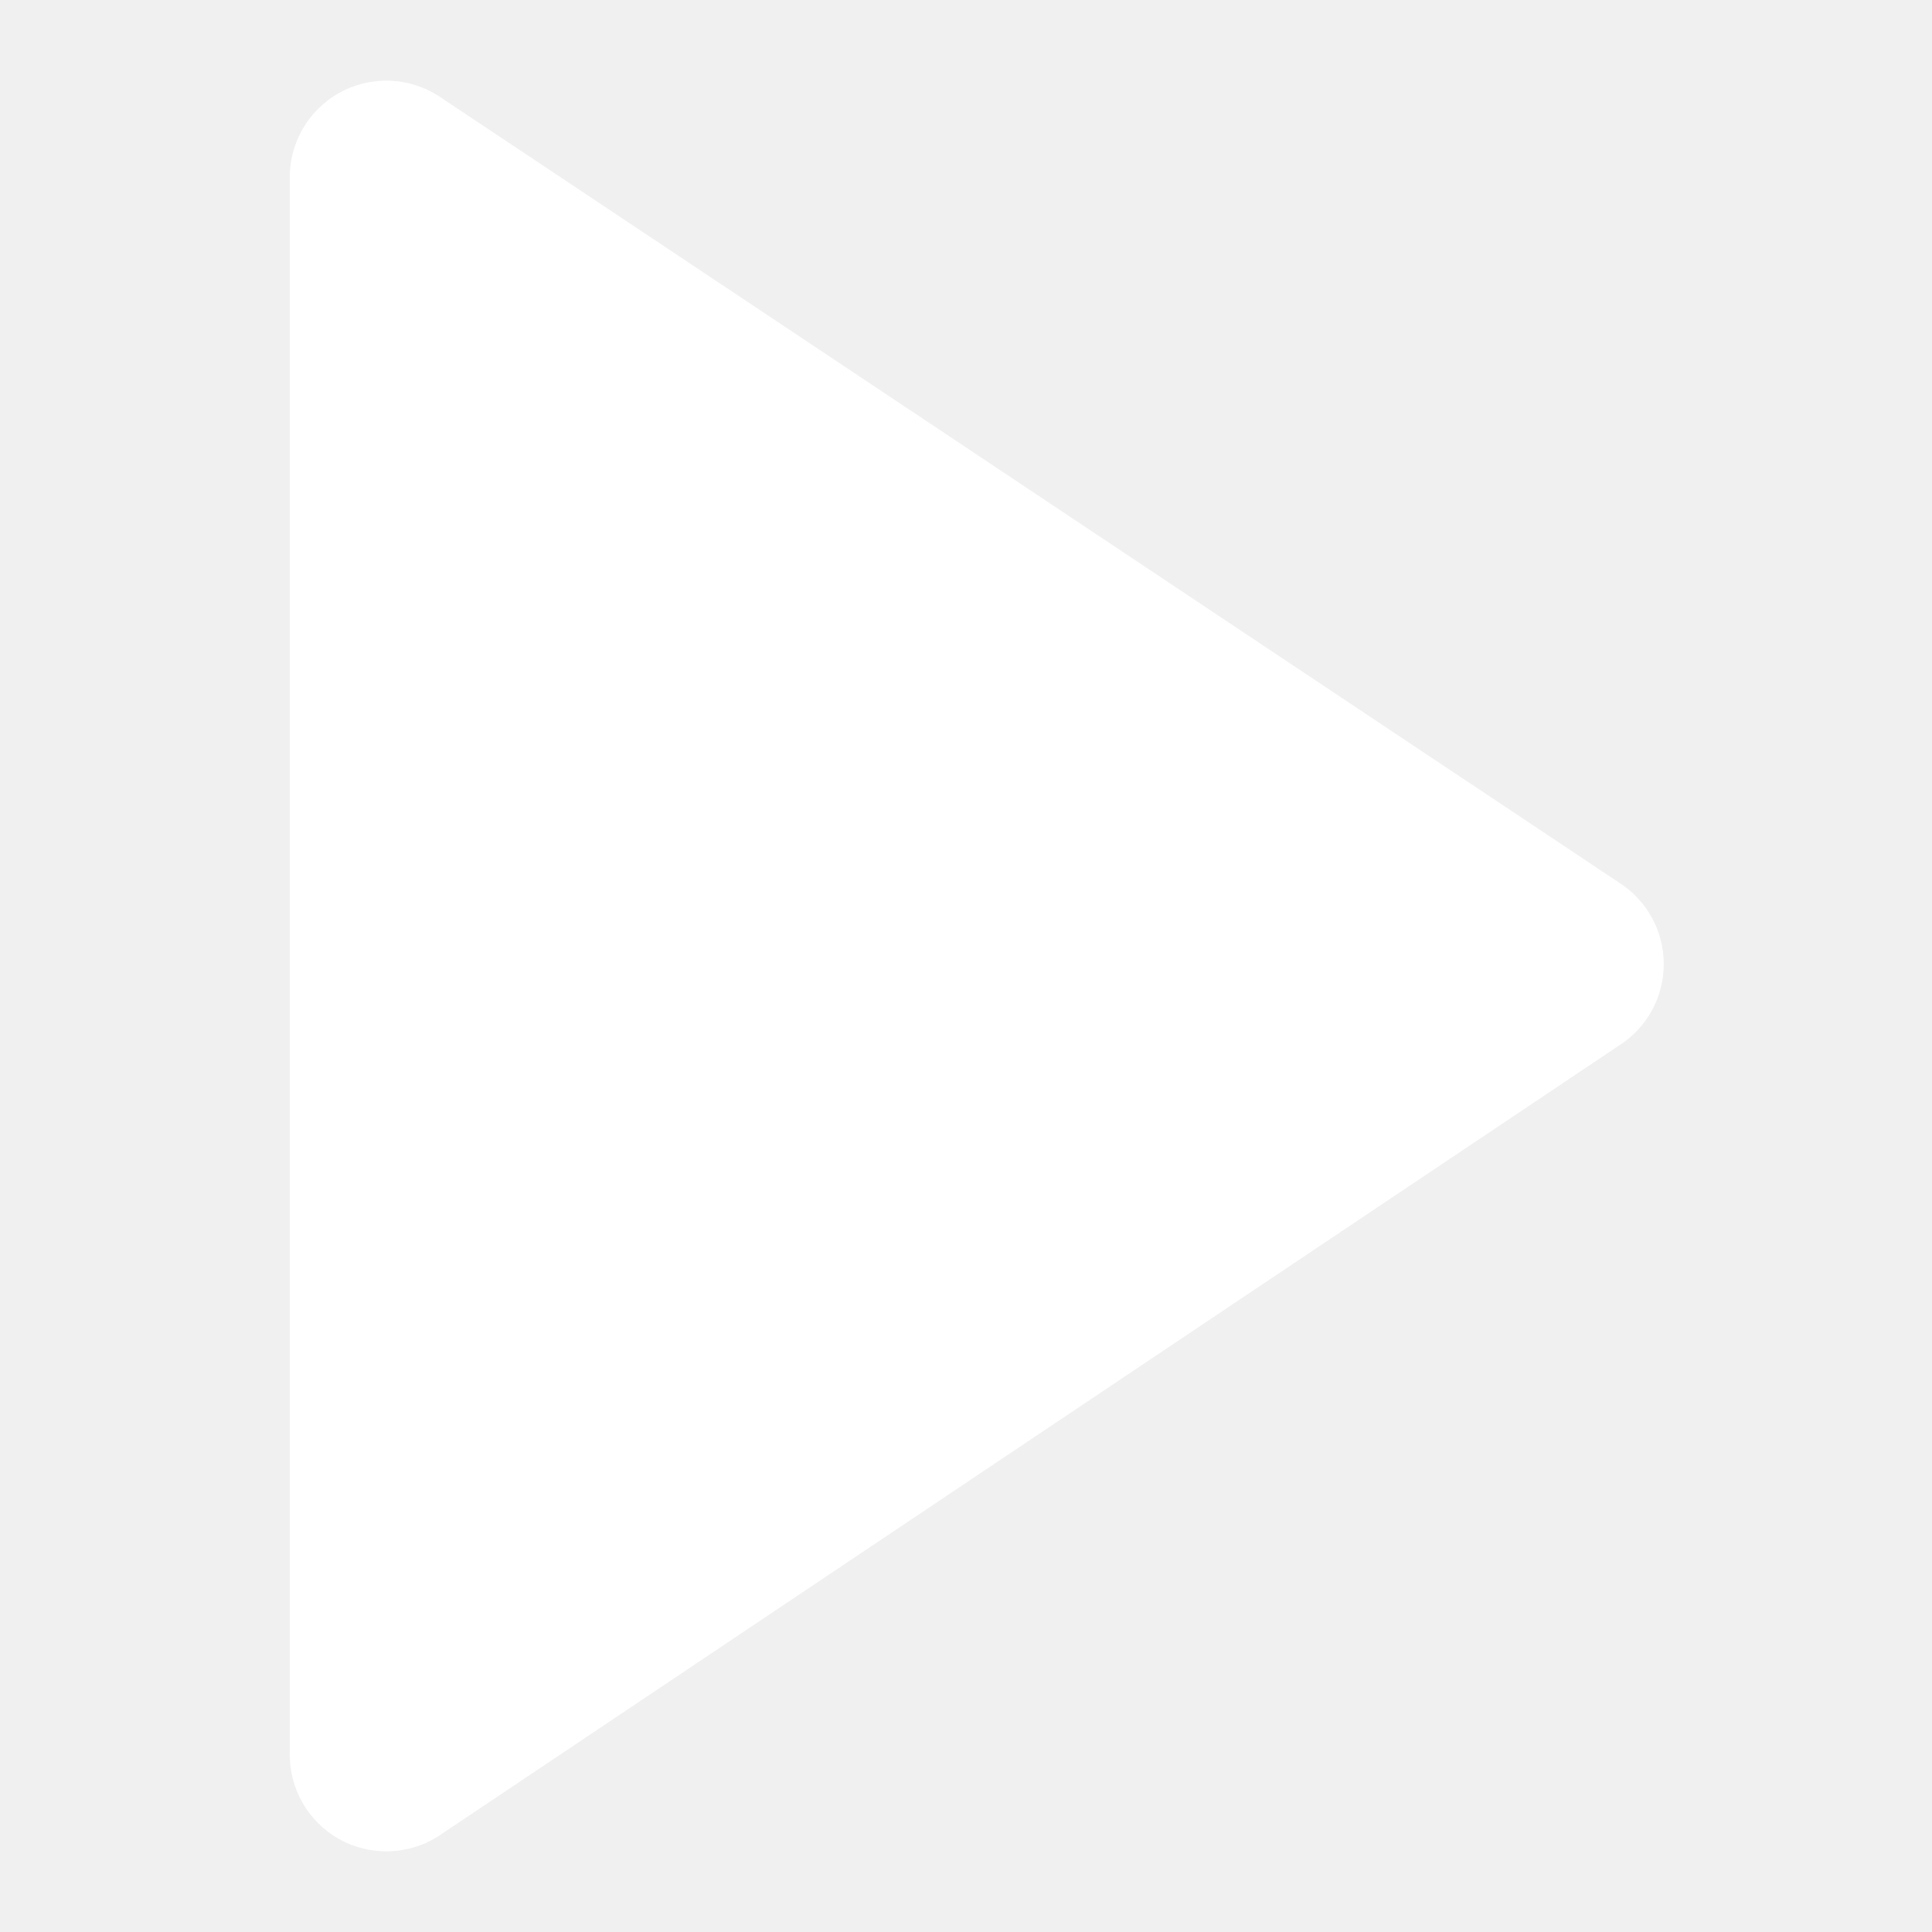
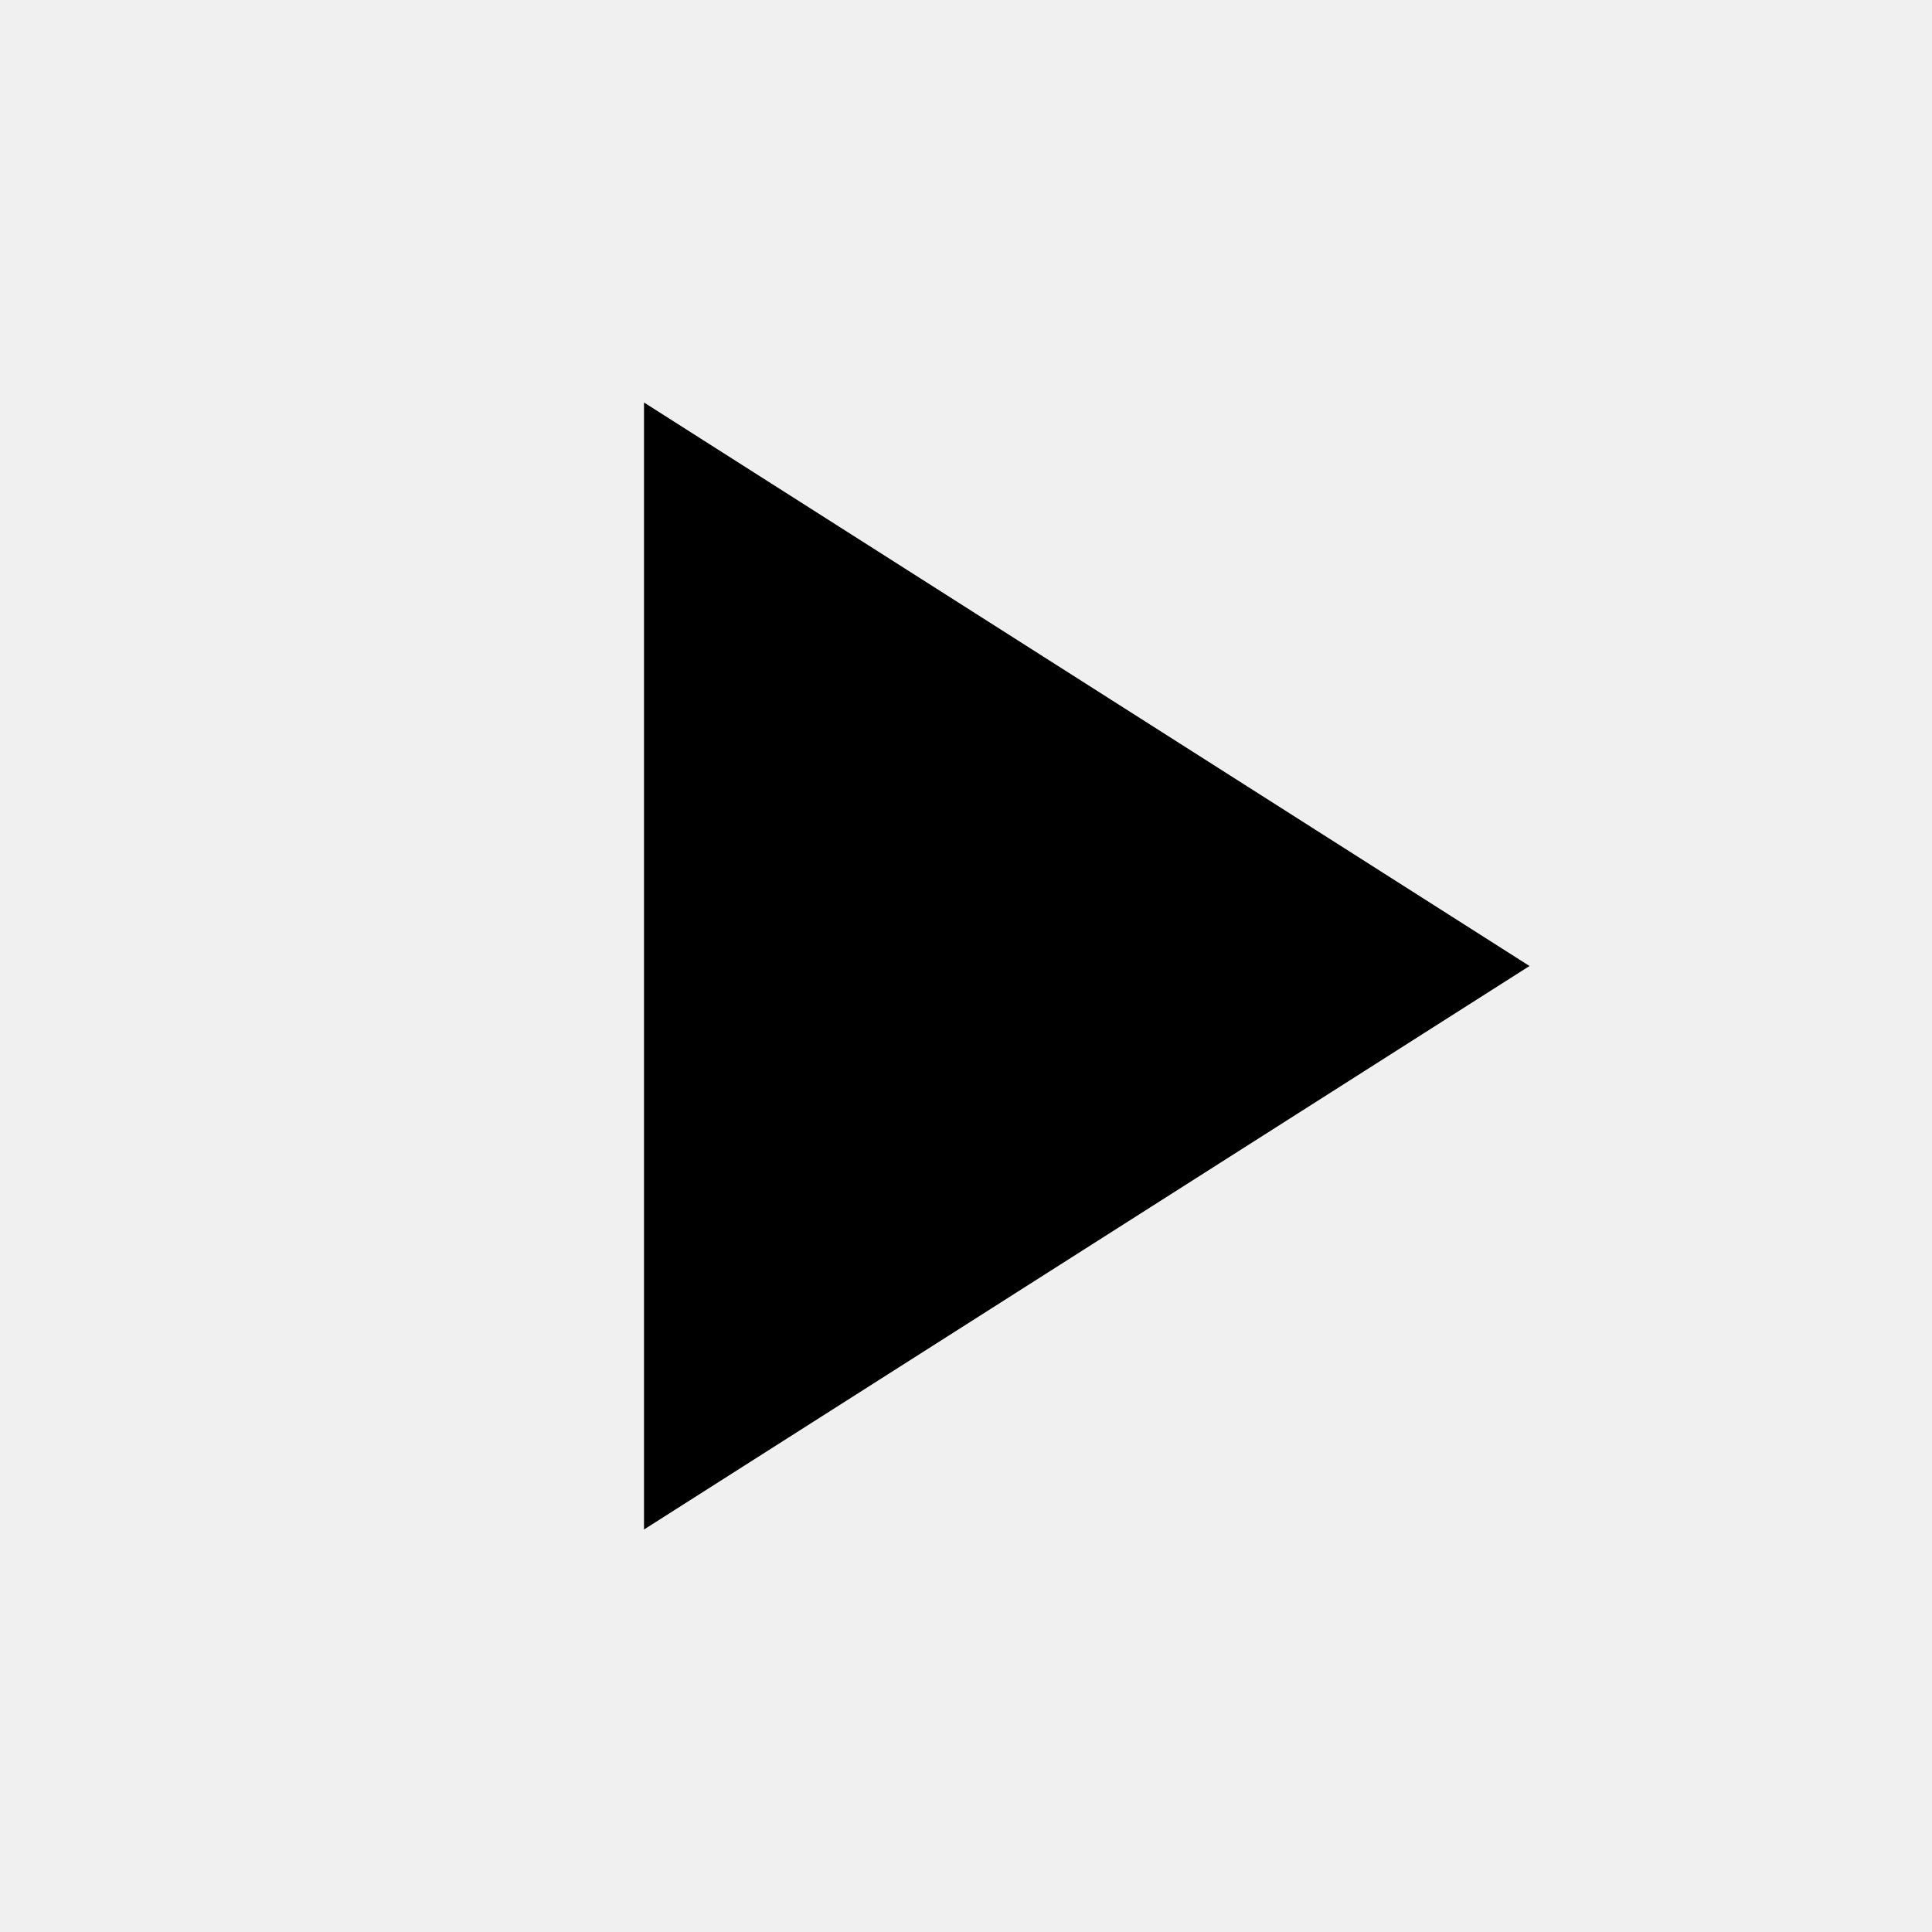
- <svg xmlns="http://www.w3.org/2000/svg" width="20" height="20" viewBox="0 0 20 20" fill="white">
-   <path fill-rule="evenodd" d="M16.75 10.83L4.55 19A1 1 0 0 1 3 18.13V1.87A1 1 0 0 1 4.55 1l12.2 8.13a1 1 0 0 1 0 1.7z" />
+ <svg xmlns="http://www.w3.org/2000/svg" height="48" viewBox="0 0 48 48" width="48">
+   <path d="M-838-2232H562v3600H-838z" fill="none" />
+   <path d="M16 10v28l22-14z" />
+   <path d="M0 0h48v48H0z" fill="none" />
</svg>
